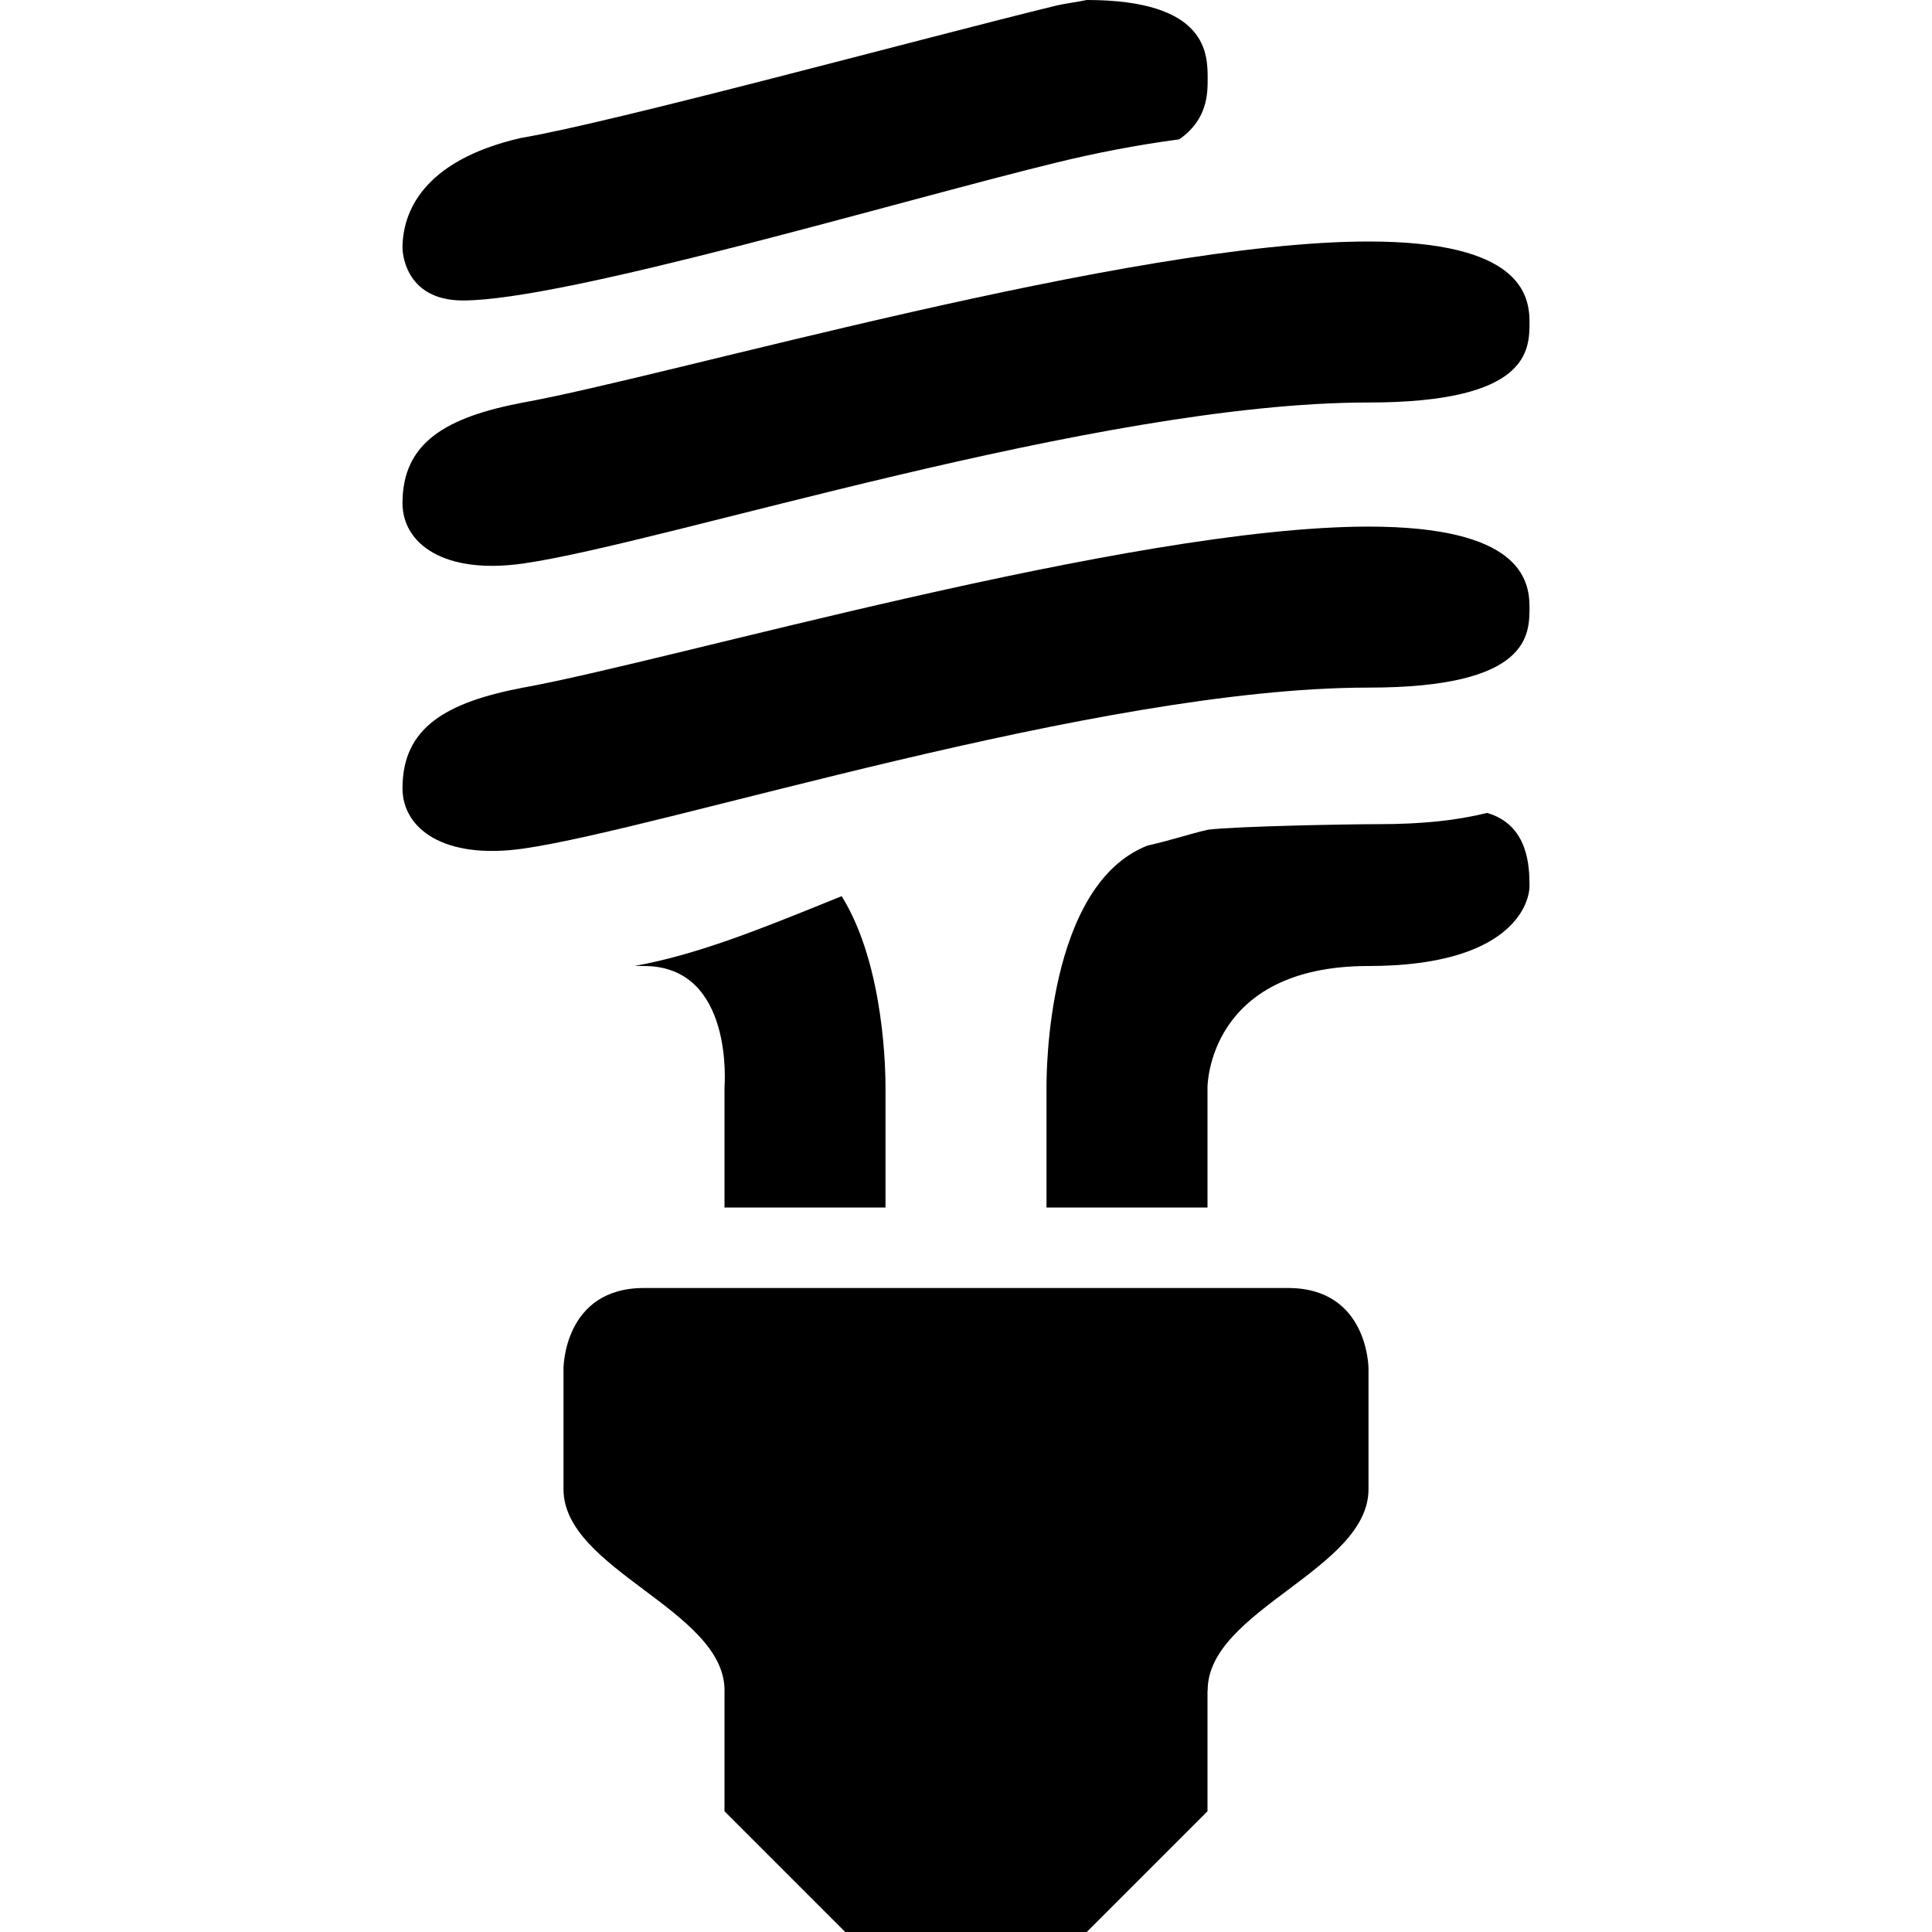
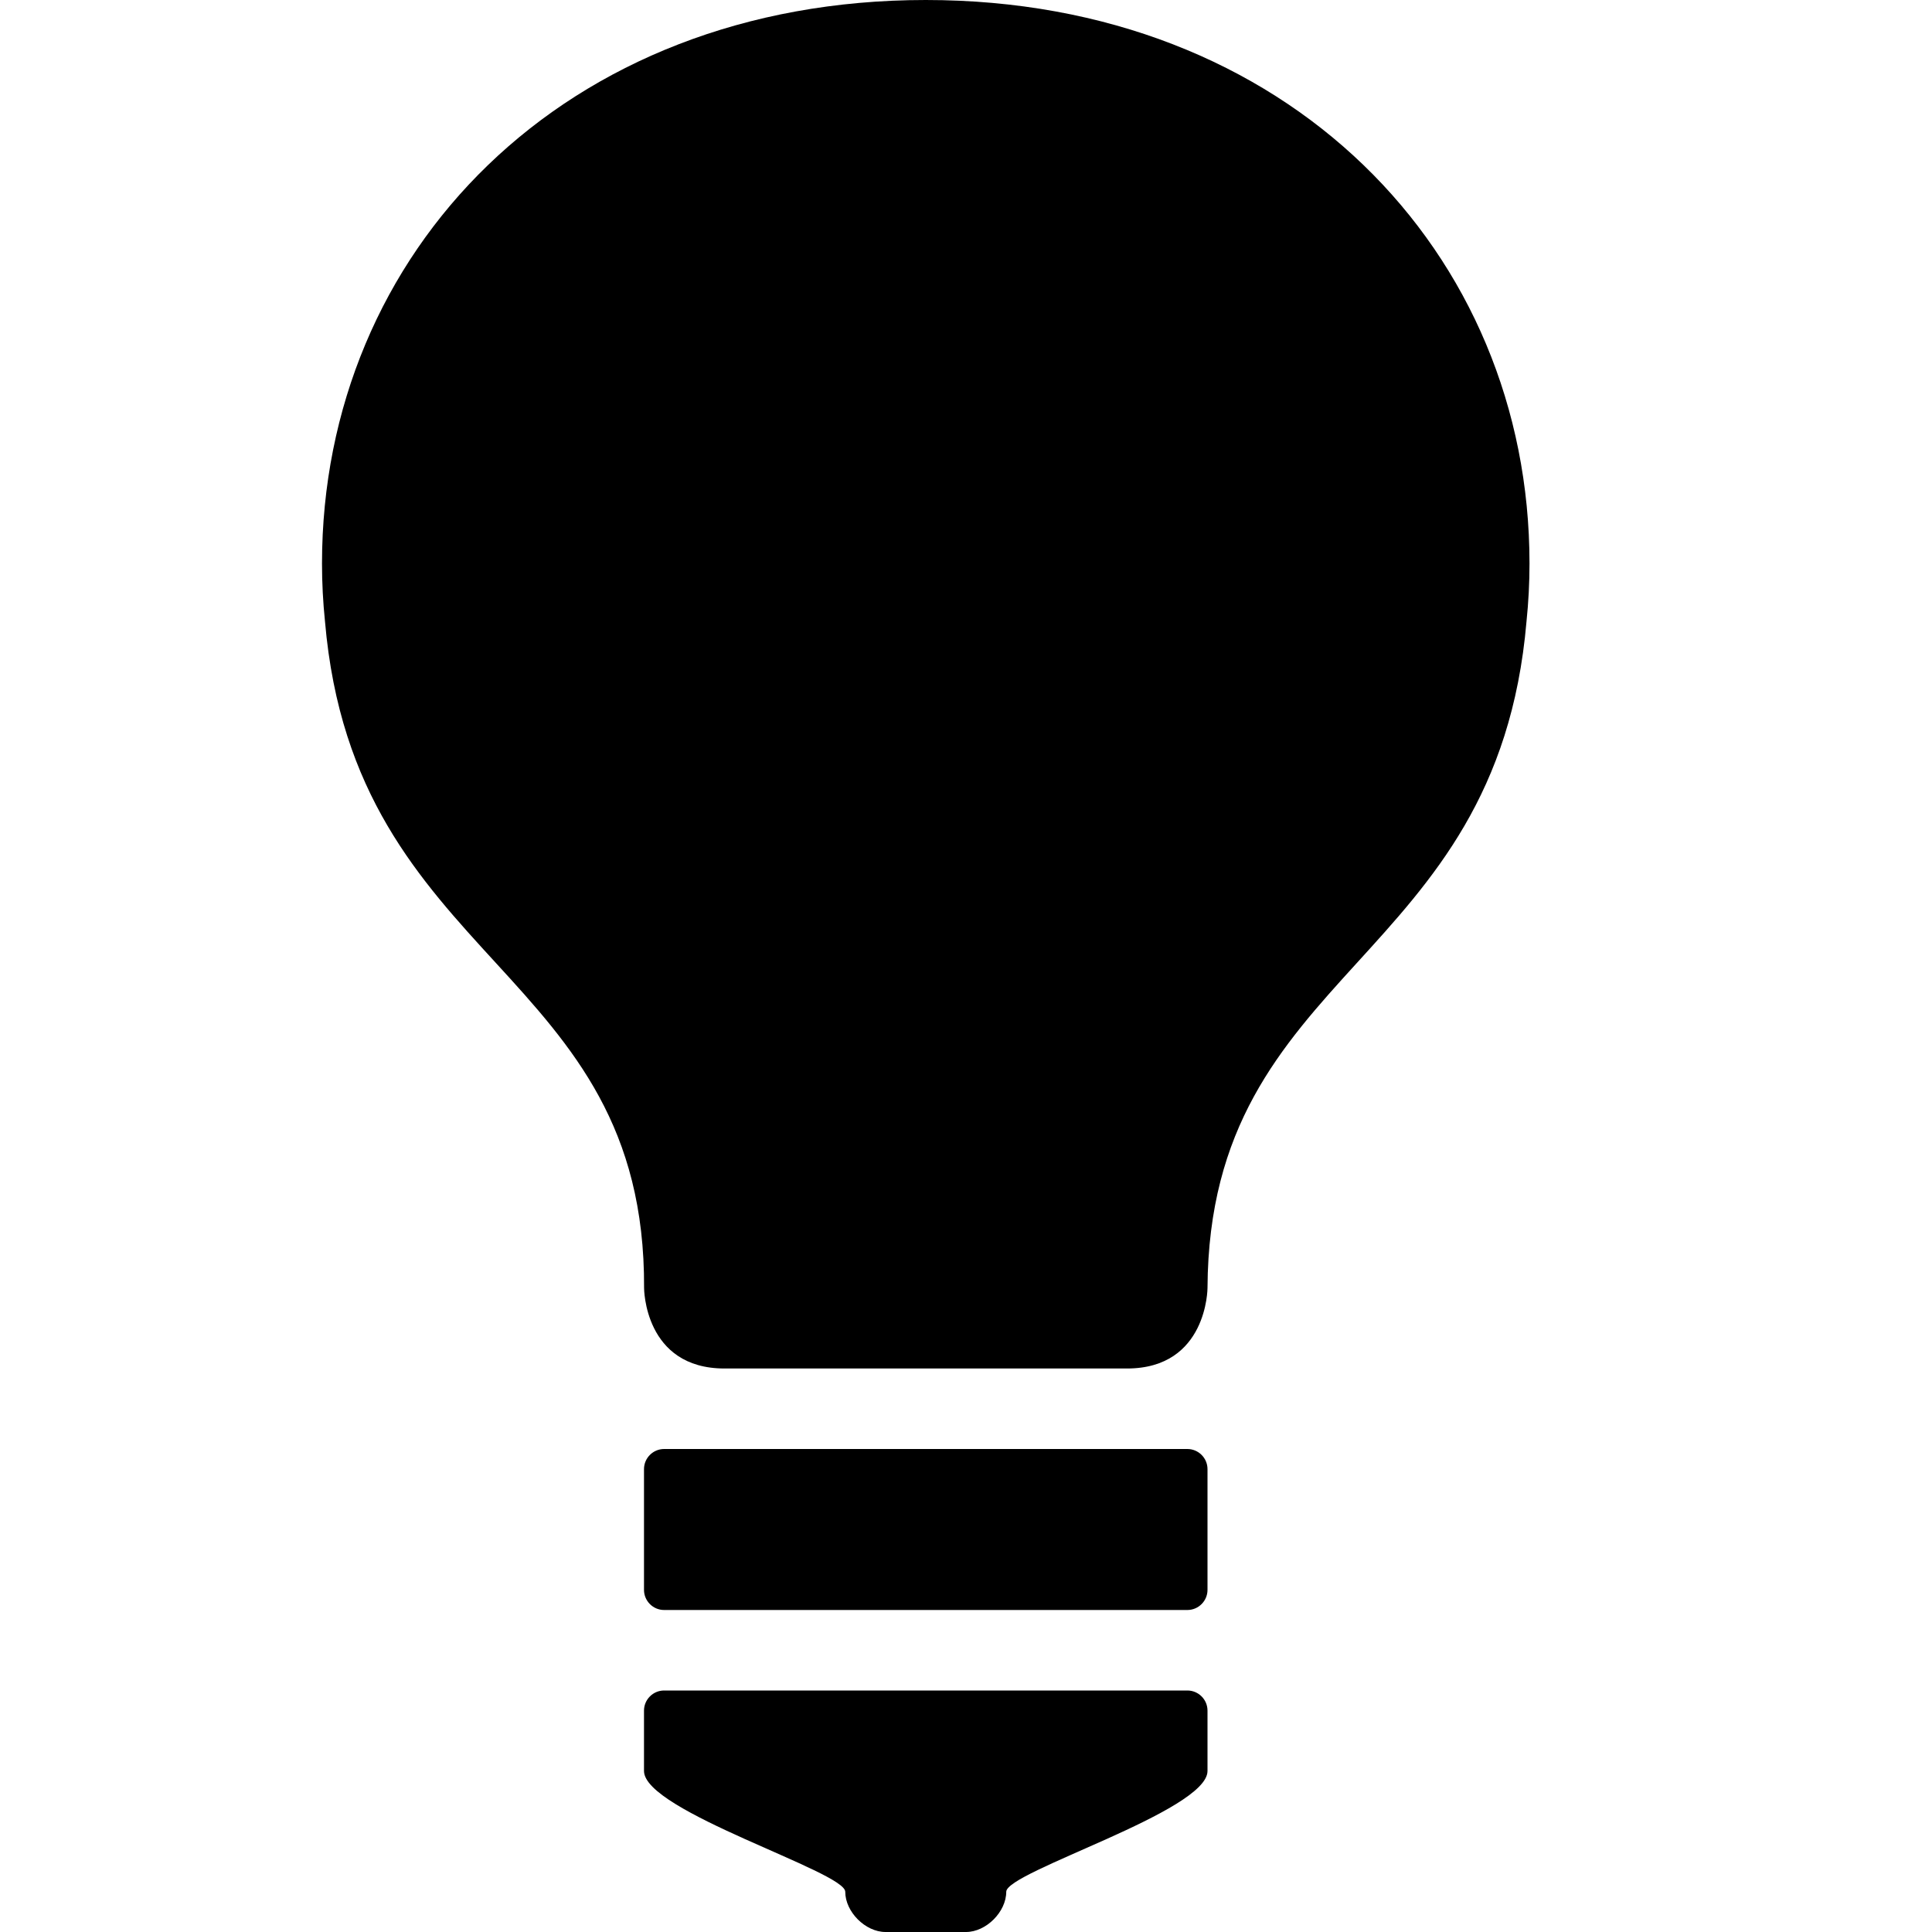
<svg xmlns="http://www.w3.org/2000/svg" version="1.1" id="Layer_1" x="0px" y="0px" width="1152px" height="1152px" viewBox="0 0 1152 1152" enable-background="new 0 0 1152 1152" xml:space="preserve">
-   <path d="M816,144c-142.43,0-417.211,80.396-504,96c-46.335,8.811-72,24-72,60c0,24,24.482,42.788,72,36c84-12,341.953-96,504-96  c96,0,96-31.312,96-48C912,175.333,906.023,144,816,144z" />
-   <path d="M816,314c-142.43,0-417.211,80.396-504,96c-46.335,8.811-72,24-72,60c0,24,24.482,42.788,72,36c84-12,341.953-96,504-96  c96,0,96-31.312,96-48C912,345.333,906.023,314,816,314z" />
-   <path d="M648,0c-4.172,0.935-13.828,2.275-17.93,3.271c-77.848,18.974-264.457,69.746-319.734,79.05  C252,95.81,240,126.649,240,147.939c0,0,0,31.225,36.012,31.225c61.312,0,259.348-59.182,354.059-82.26  c23.32-5.688,47.719-10.442,73.055-13.814c16.898-11.682,16.969-27.243,16.969-36.182C720.094,32.058,720,0,648,0z" />
-   <path d="M768,768c-48,0-336,0-384,0s-48,48-48,48h0c0,0,0,36,0,72c0,48,96,72,96.035,120H432l0,72.001L504,1152h144l72-71.999V1008  h0.094C720,960,816,936,816,888v-72C816,816,816,768,768,768z" />
-   <path d="M886.647,484.707c-17.849,4.527-39.153,6.719-64.53,6.719c-18.201,0-84.154,1.199-101.826,3.295  c-11.175,2.574-20.883,6.002-36.197,9.513C624,528,624,640.195,624,648.281c0,54.023,0,71.719,0,71.719h96v-71.719  c0,0,0-72.281,96-72.281c84,0,96.117-36.258,96-48C911.905,518.092,912,492,886.647,484.707z" />
-   <path d="M492.364,538.201c-39.564,15.995-77.087,31.16-113.909,37.739c1.816,0.036,3.656,0.061,5.544,0.061  c54.023,0,48,72.281,48,72.281V720h96c0,0,0-17.695,0-71.719c0-6.126-0.008-72.001-26.141-113.914  C498.676,535.65,495.507,536.93,492.364,538.201z" />
+   <path d="M552,0C336,0,192,150.422,192,336c0,11.625,0.609,23.156,1.781,34.5C211.406,576.234,384.984,576,384.047,768  c0,0-0.047,48,47.953,48s192,0,240,0s48-48,48-48c0.984-192,172.594-191.766,190.219-397.5C911.391,359.156,912,347.625,912,336  C912,150.422,768,0,552,0z" />
+   <g>
+     <path d="M720,948c0,6.609-5.391,12-12,12H396c-6.609,0-12-5.391-12-12v-72c0-6.609,5.391-12,12-12h312c6.609,0,12,5.391,12,12V948z   " />
+   </g>
+   <path d="M708,1008H396c-6.609,0-12,5.391-12,12c0,0,0,24,0,36c0,24,120,60,120,72s12,24,24,24h48c12,0,24-12,24-24s120-48,120-72  c0-12,0-36,0-36C720,1013.391,714.609,1008,708,1008z" />
</svg>
